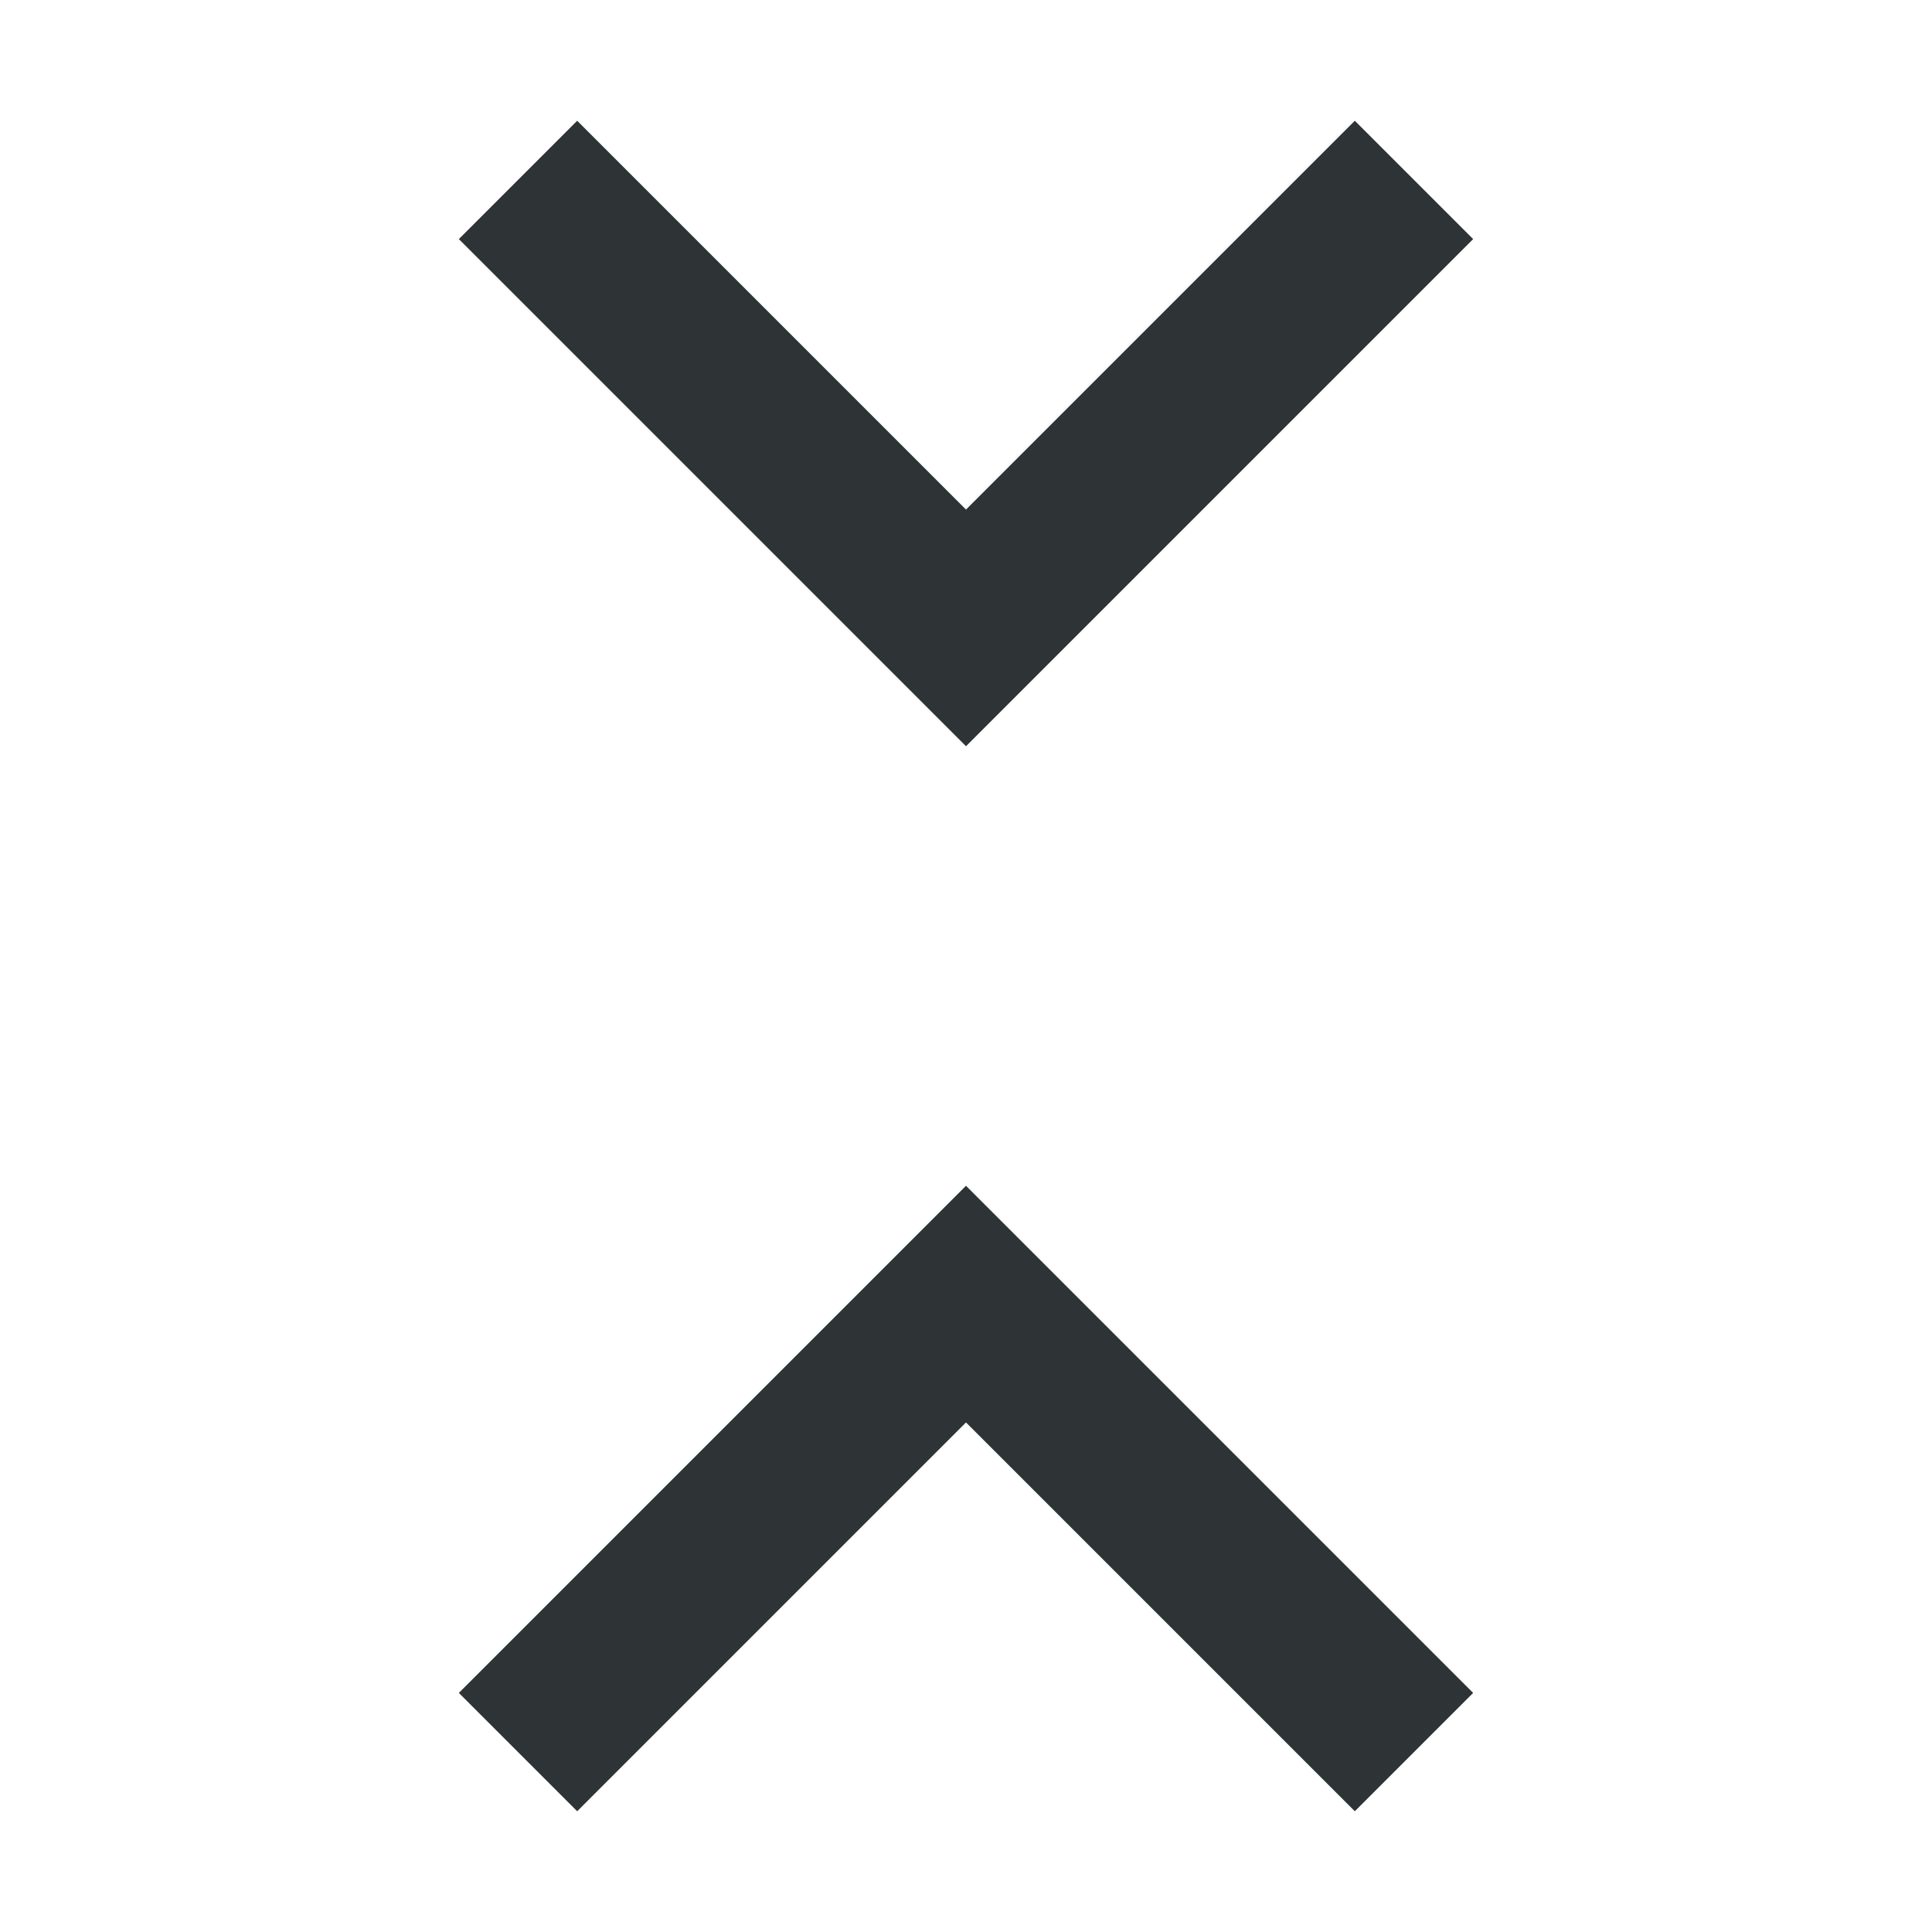
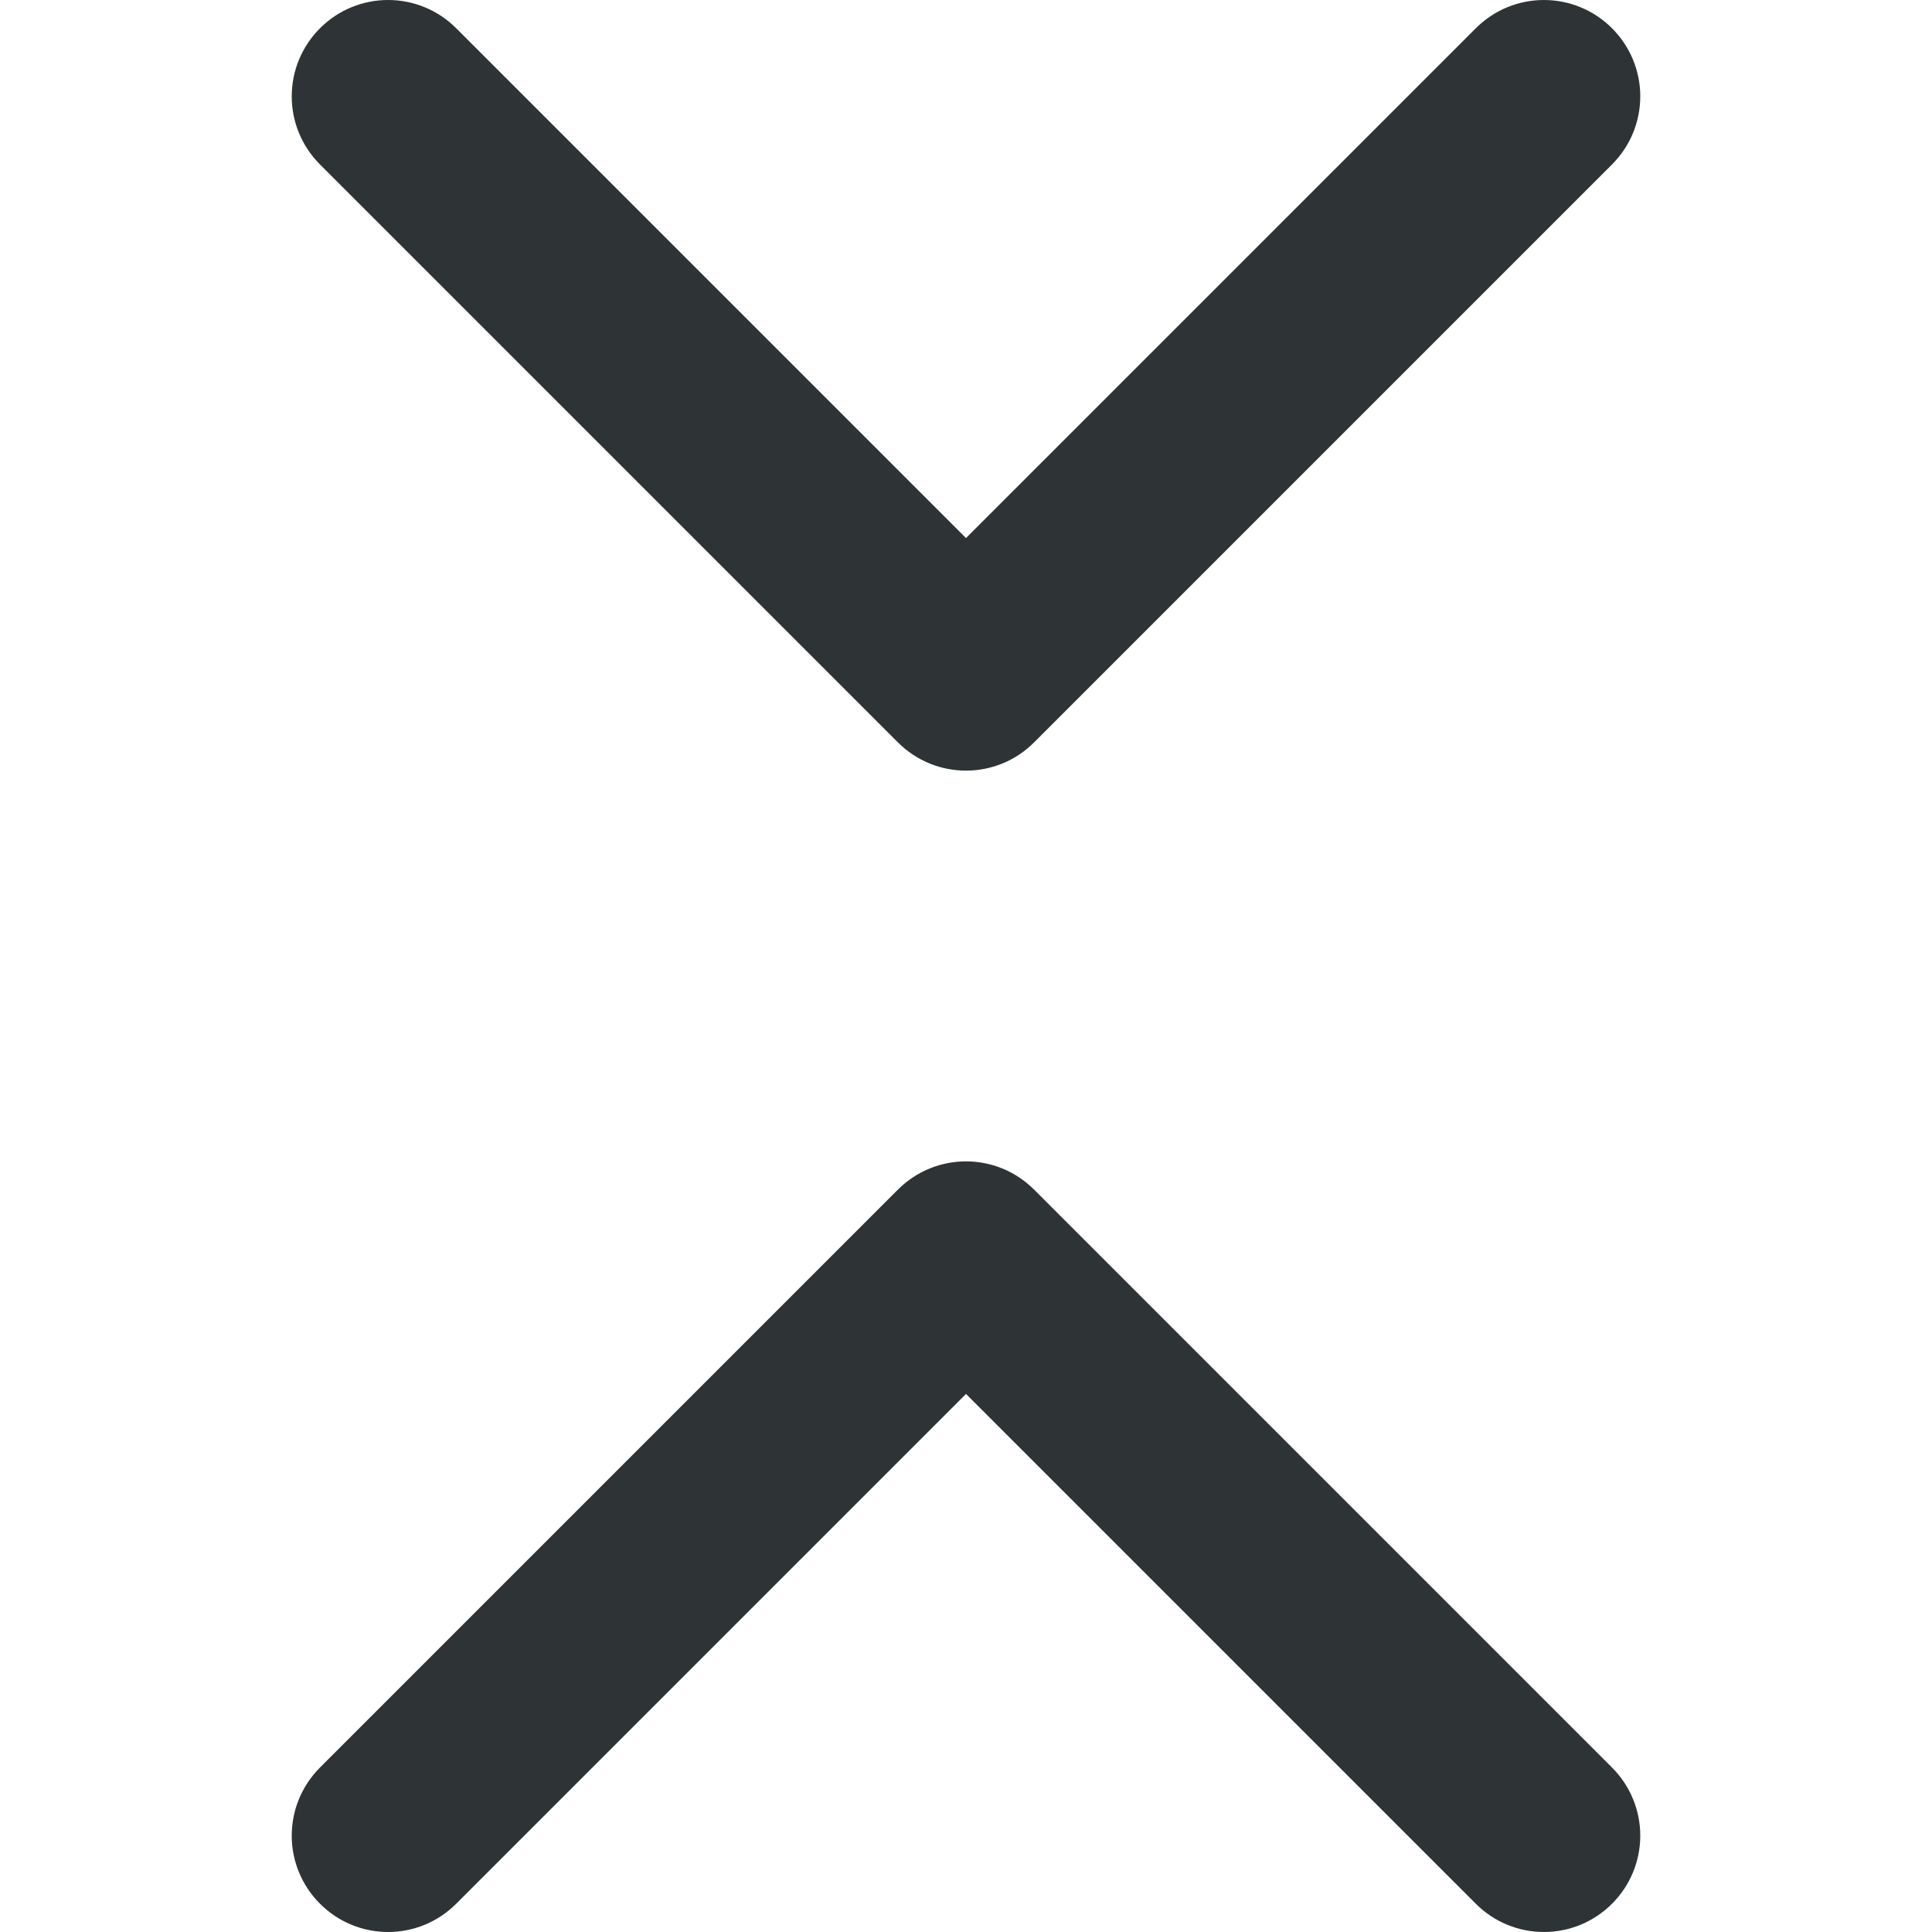
<svg xmlns="http://www.w3.org/2000/svg" width="16" height="16" viewBox="0 0 16 16">
-   <path d="m4.78 1 3.22 3.22 3.22-3.22.98.98-4.2 4.2-4.2-4.2zm0 14 3.22-3.22 3.22 3.22.98-.98-4.2-4.2-4.2 4.2z" fill="#2e3436" />
+   <path d="m2.416 15.202c0-.212.084-.414.234-.564l4.786-4.786c.312-.312.816-.312 1.128 0l4.786 4.786c.15.15.234.352.234.564s-.084.414-.234.564c-.312.312-.816.312-1.128 0l-4.222-4.222-4.222 4.222c-.312.312-.816.312-1.128 0-.15-.15-.234-.352-.234-.564zm11.168-14.404c0 .212-.084.414-.234.564l-4.786 4.786c-.312.312-.816.312-1.128 0l-4.786-4.786c-.15-.15-.234-.352-.234-.564s.084-.414.234-.564c.312-.312.816-.312 1.128 0l4.222 4.222 4.222-4.222c.312-.312.816-.312 1.128 0 .15.15.234.352.234.564z" fill="#2e3436" />
</svg>
